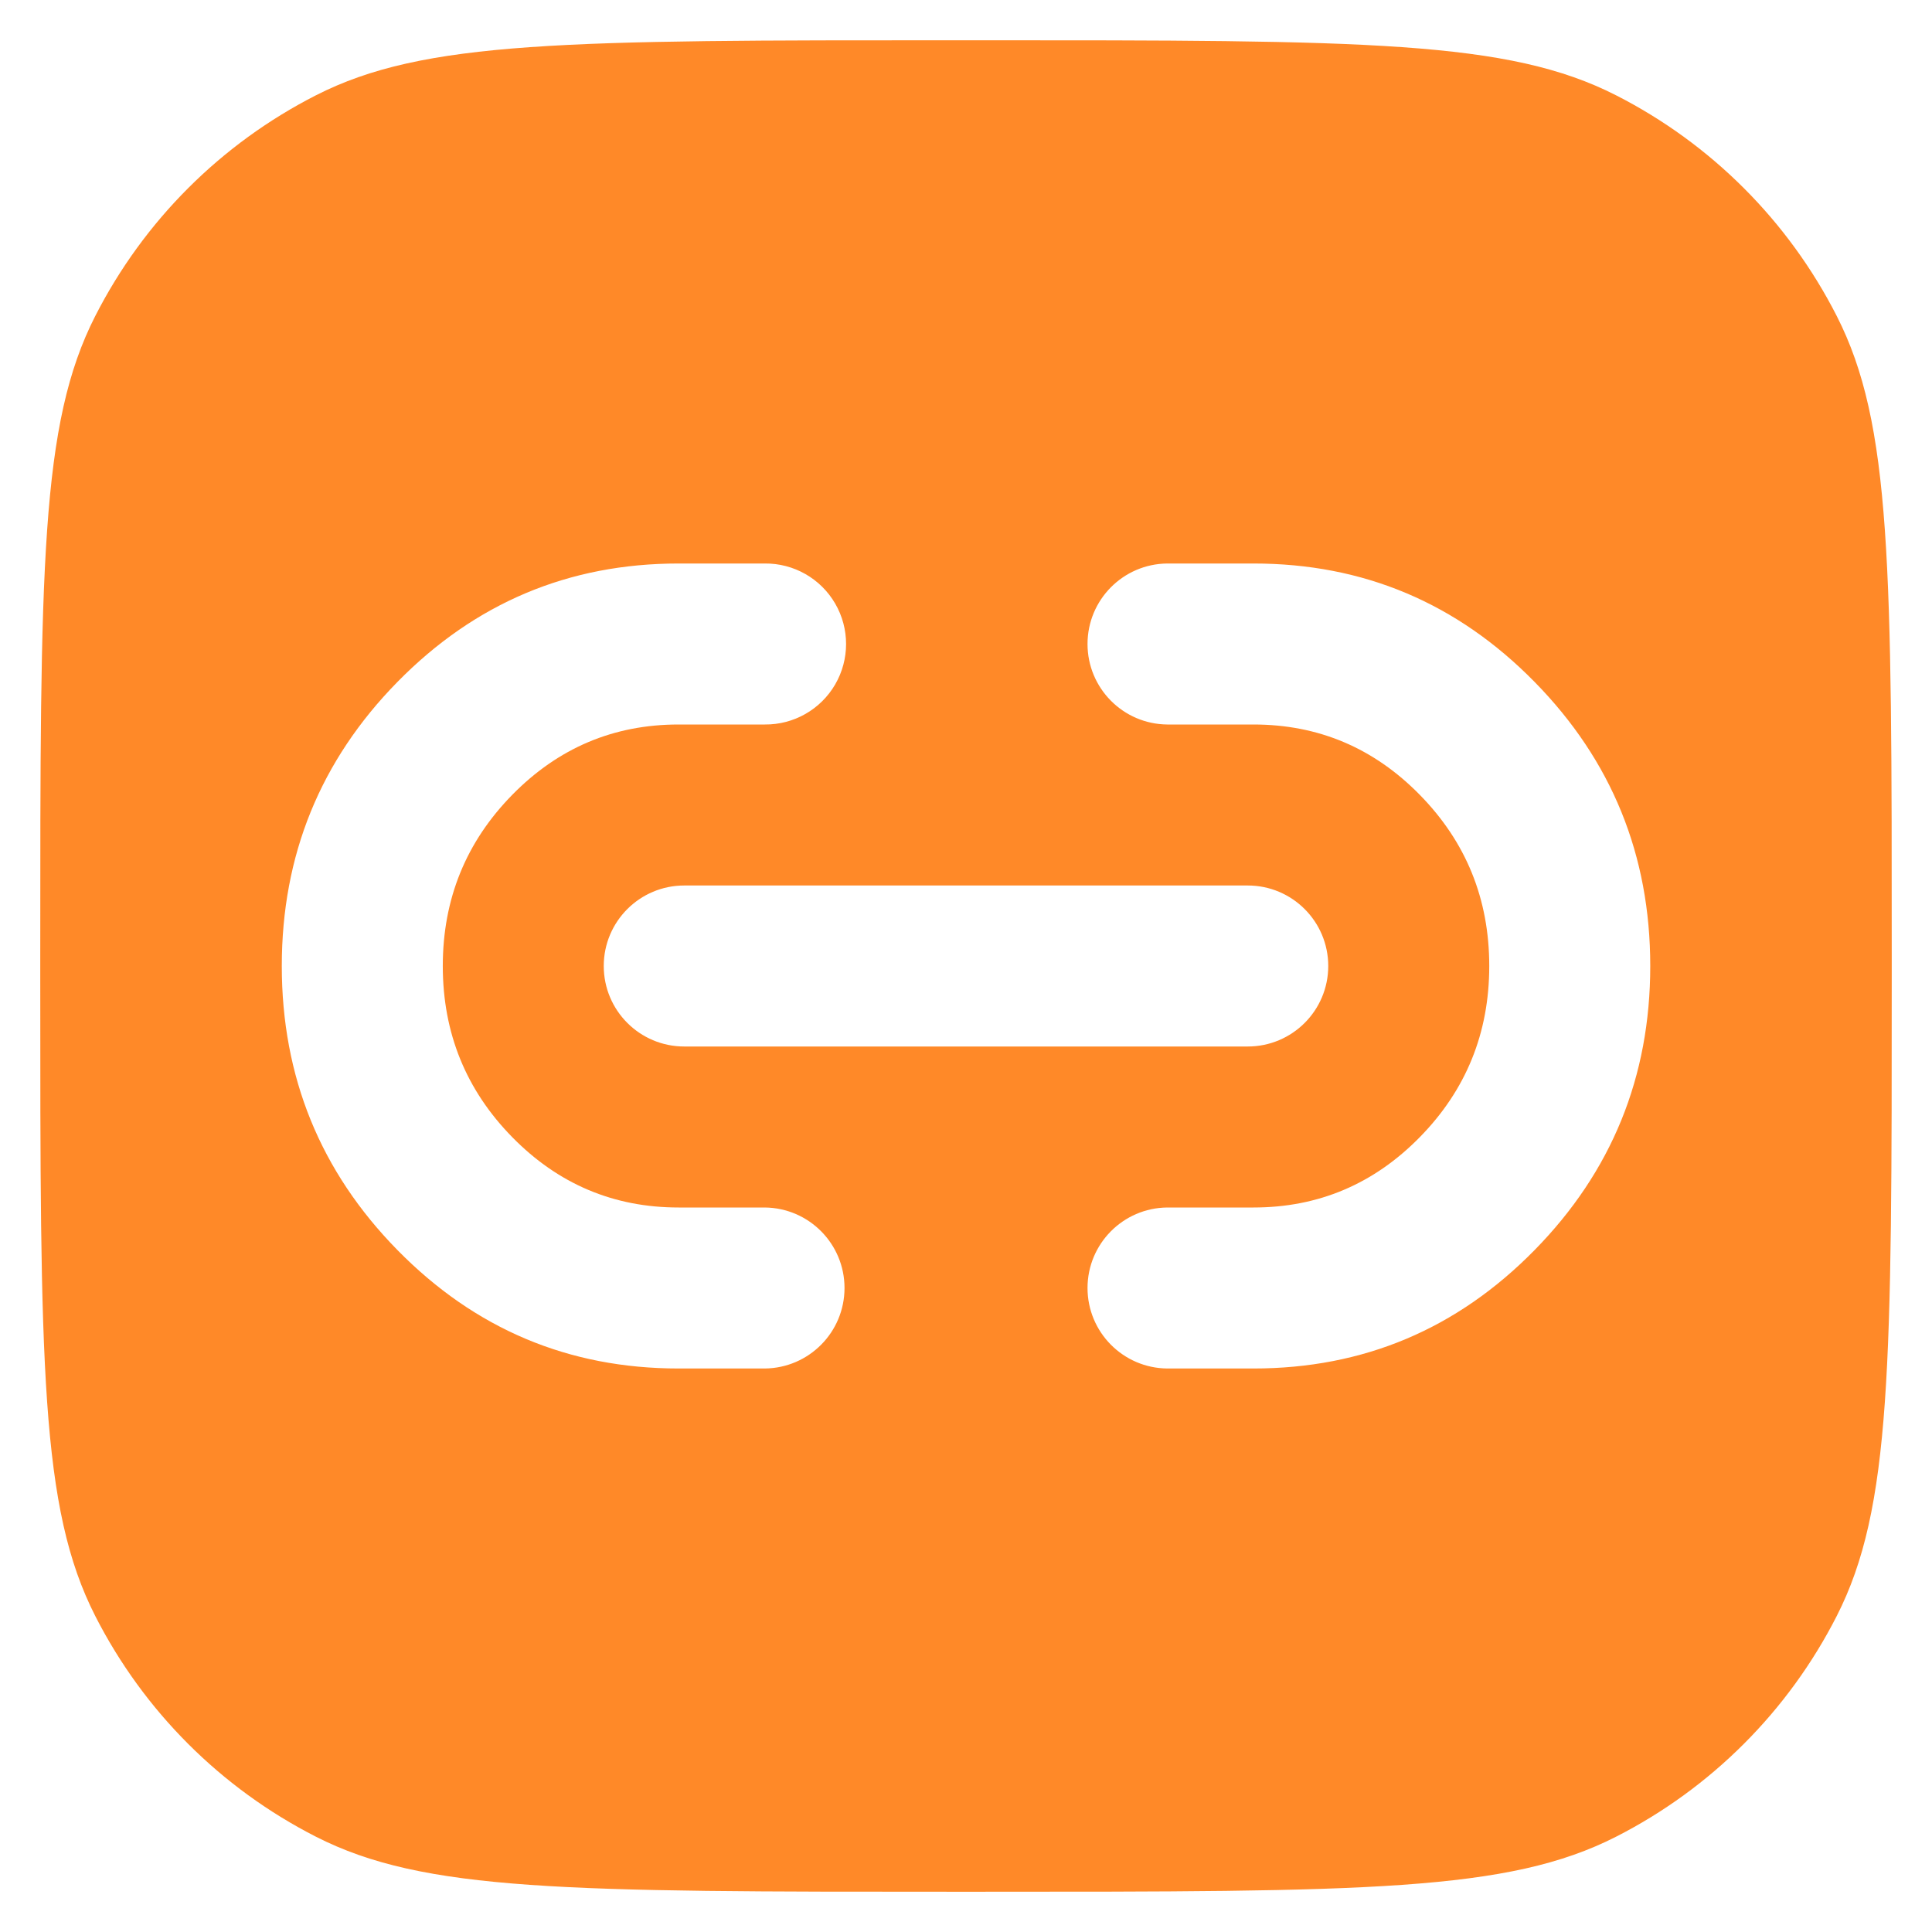
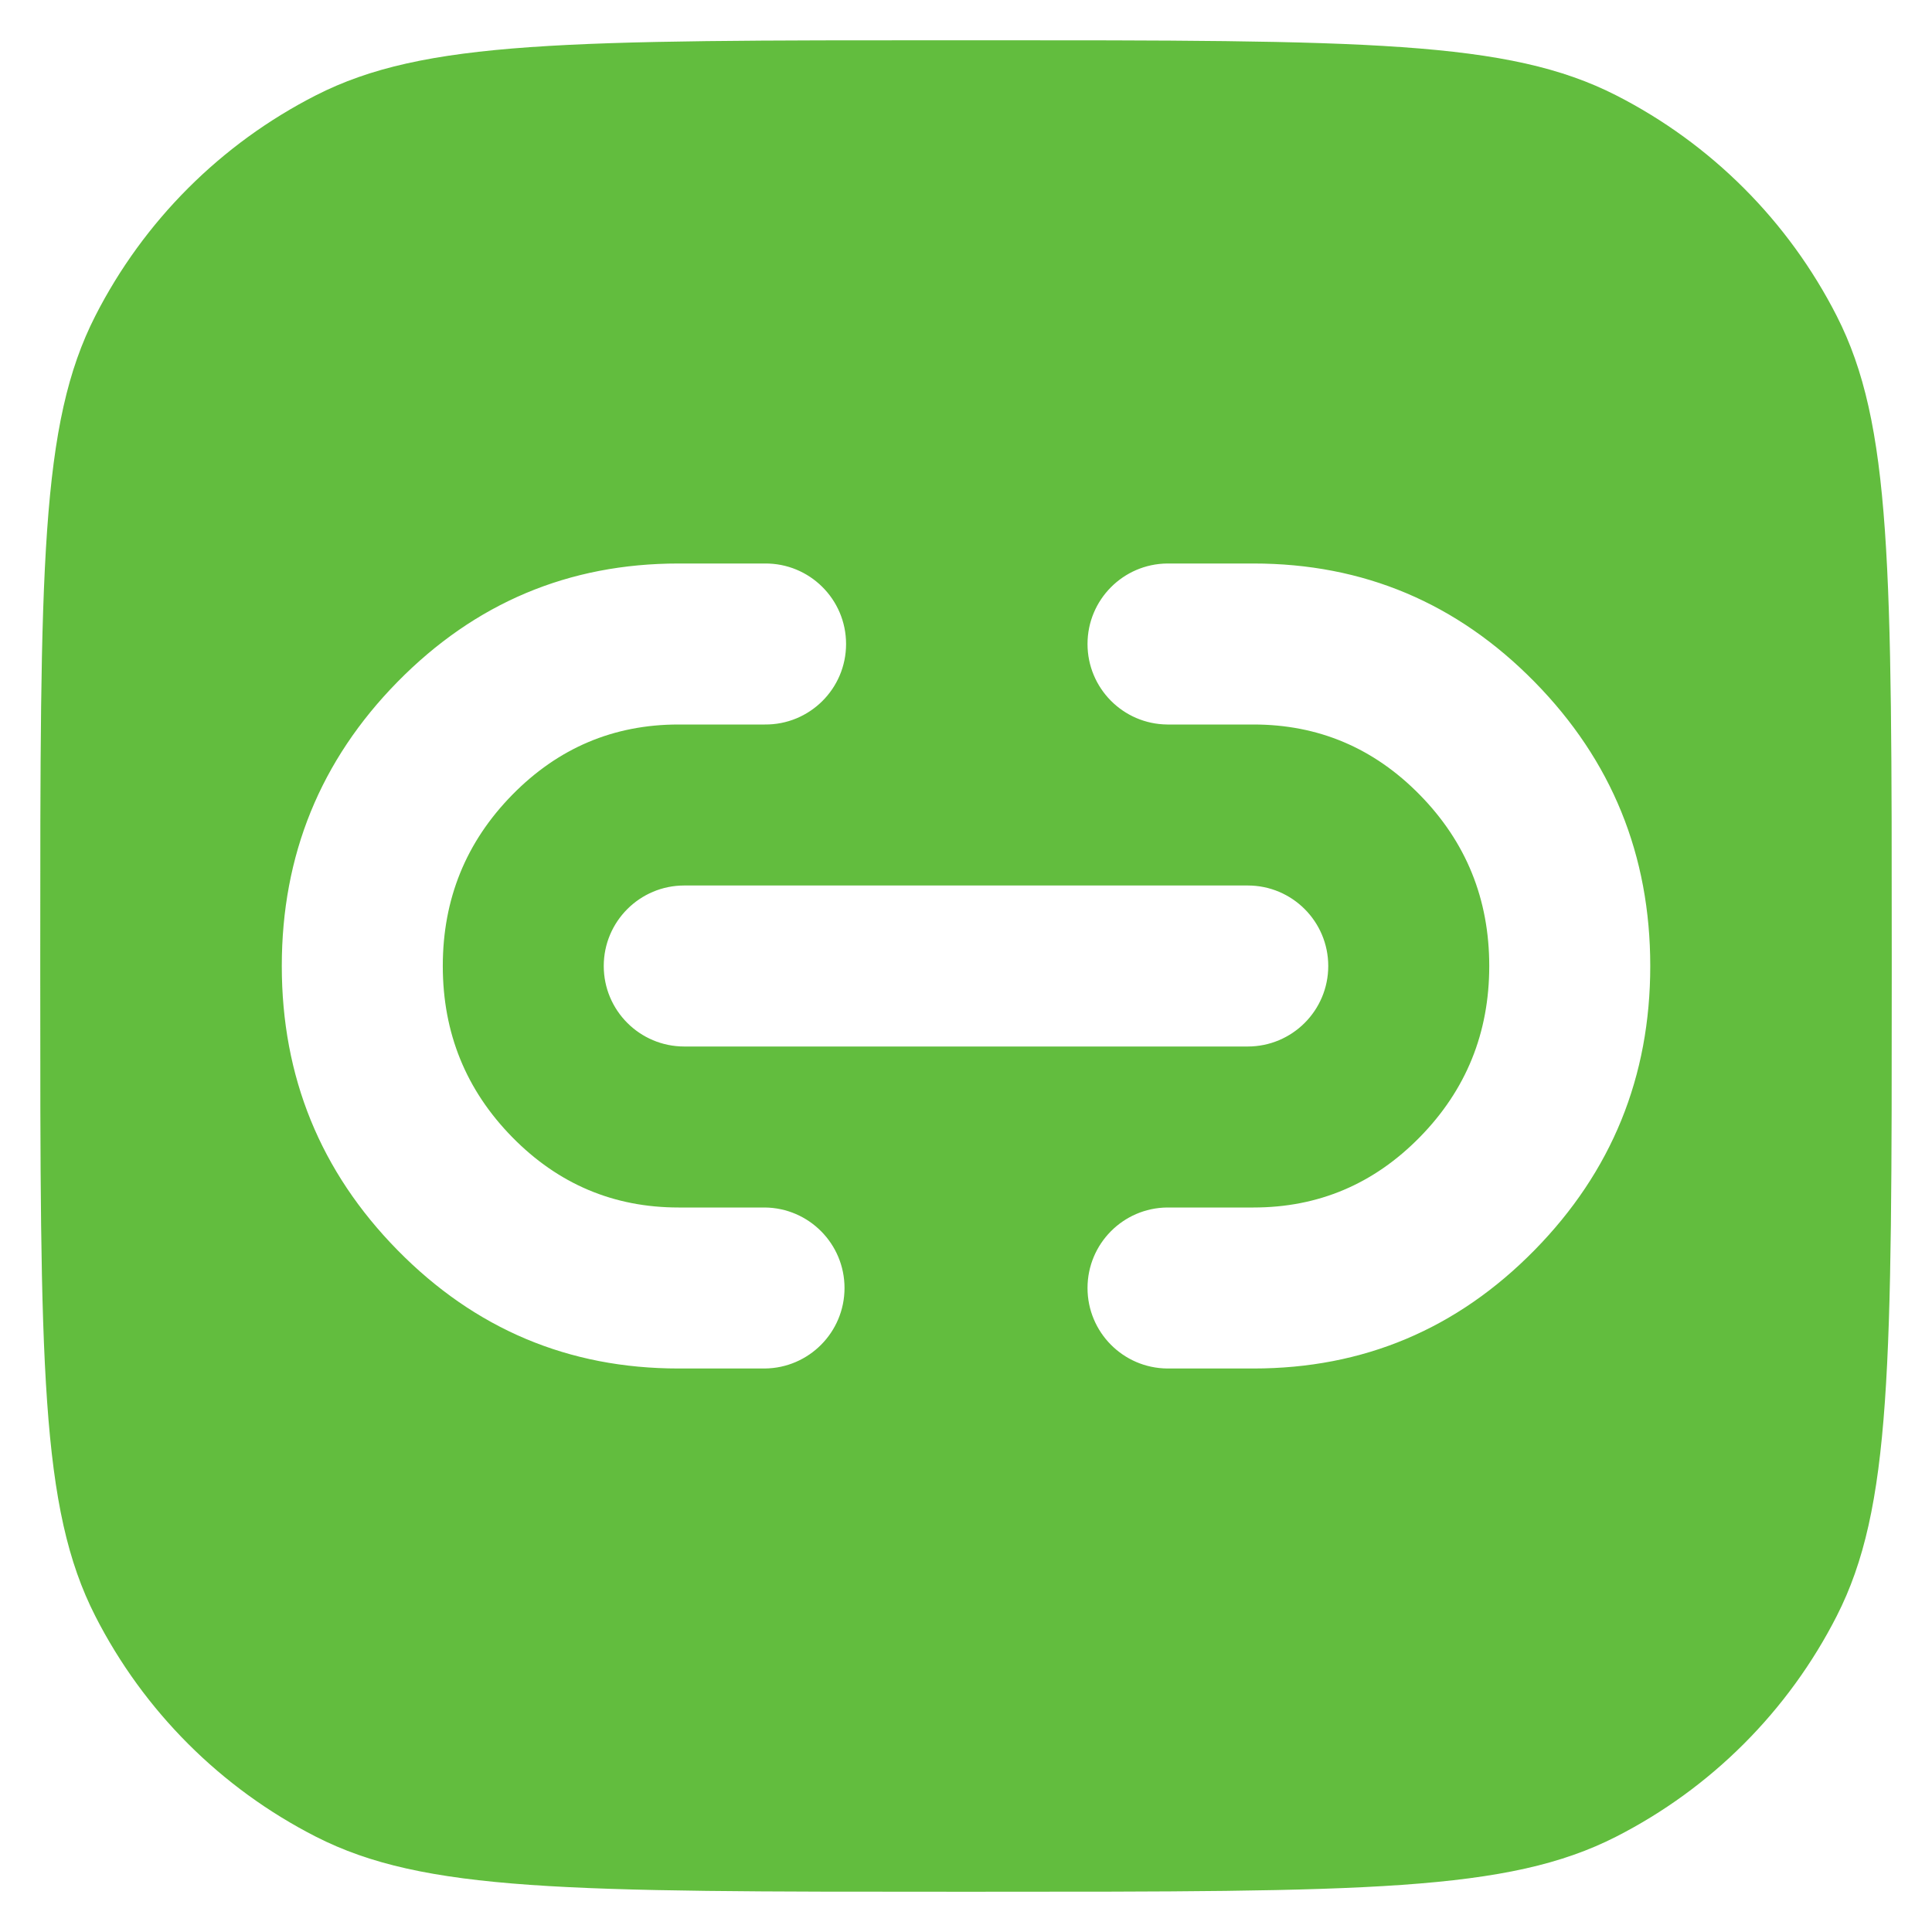
- <svg xmlns="http://www.w3.org/2000/svg" width="256" height="256">
+ <svg xmlns="http://www.w3.org/2000/svg" fill="none" version="1.1" width="256" height="256" viewBox="0 0 256 256">
  <defs>
-     <style />
+     <clipPath id="master_svg0_1179_046989">
+       <rect x="0" y="0" width="256" height="256" rx="0" />
+     </clipPath>
  </defs>
-   <path d="M12.624 41.867c-7.29 14.314-7.29 33.05-7.29 84.832v2.602c0 51.787 0 70.517 7.29 84.832a66.907 66.907 0 0 0 29.243 29.243c14.314 7.29 33.05 7.29 84.832 7.29h2.602c51.787 0 70.518 0 84.832-7.29a66.907 66.907 0 0 0 29.243-29.243c7.29-14.314 7.29-33.05 7.29-84.832V126.7c0-51.787 0-70.517-7.29-84.832a66.907 66.907 0 0 0-29.243-29.243c-14.314-7.29-33.05-7.29-84.832-7.29H126.7c-51.787 0-70.518 0-84.832 7.29a66.907 66.907 0 0 0-29.243 29.243zM89.909 160h11.43a10.667 10.667 0 0 1 0 21.333h-11.43c-14.555 0-26.965-5.227-37.242-15.69-10.214-10.4-15.328-22.955-15.328-37.643 0-14.688 5.109-27.237 15.328-37.643 10.277-10.464 22.693-15.69 37.242-15.69h11.43a10.667 10.667 0 1 1 0 21.333h-11.43c-8.587 0-15.93 3.104-22.021 9.307-6.144 6.256-9.216 13.818-9.216 22.693 0 8.875 3.072 16.437 9.216 22.693C73.978 156.896 81.323 160 89.92 160zm64.758 0h11.429c8.587 0 15.93-3.104 22.021-9.307 6.144-6.256 9.216-13.818 9.216-22.693 0-8.875-3.072-16.437-9.216-22.693-6.09-6.203-13.434-9.307-22.021-9.307h-11.43a10.667 10.667 0 0 1 0-21.333h11.43c14.56 0 26.97 5.227 37.243 15.69 10.218 10.4 15.328 22.955 15.328 37.643 0 14.688-5.11 27.237-15.328 37.643-10.272 10.464-22.688 15.69-37.243 15.69h-11.43a10.667 10.667 0 0 1 0-21.333zm-64-21.333a10.667 10.667 0 0 1 0-21.334h74.666a10.667 10.667 0 0 1 0 21.334H90.667z" fill="#FF8928" />
+   <g clip-path="url(#master_svg0_1179_046989)">
+     <path d="M12.624,41.867C5.334,56.181,5.334,74.917,5.334,126.699L5.334,129.301C5.334,181.088,5.334,199.818,12.624,214.133C19.039,226.724,29.276,236.961,41.867,243.376C56.181,250.666,74.917,250.666,126.699,250.666L129.301,250.666C181.088,250.666,199.819,250.666,214.133,243.376C226.724,236.961,236.961,226.724,243.376,214.133C250.666,199.819,250.666,181.083,250.666,129.301L250.666,126.7C250.666,74.913,250.666,56.183,243.376,41.868C236.961,29.277,226.724,19.04,214.133,12.625C199.819,5.335,181.083,5.335,129.301,5.335L126.7,5.335C74.913,5.335,56.182,5.335,41.868,12.625C29.277,19.04,19.04,29.277,12.624,41.867L12.624,41.867ZM89.909,160L101.339,160C107.19,160.056,111.903,164.815,111.903,170.667C111.903,176.518,107.19,181.277,101.339,181.333L89.909,181.333C75.354,181.333,62.944,176.106,52.667,165.643C42.453,155.243,37.339,142.688,37.339,128C37.339,113.312,42.448,100.763,52.667,90.357C62.944,79.893,75.36,74.667,89.909,74.667L101.339,74.667C107.27,74.61,112.109,79.402,112.109,85.333C112.109,91.265,107.27,96.057,101.339,96L89.909,96C81.322,96,73.979,99.104,67.888,105.307C61.744,111.563,58.672,119.125,58.672,128C58.672,136.875,61.744,144.437,67.888,150.693C73.978,156.896,81.323,160,89.92,160L89.909,160ZM154.667,160L166.096,160C174.683,160,182.026,156.896,188.117,150.693C194.261,144.437,197.333,136.875,197.333,128C197.333,119.125,194.261,111.563,188.117,105.307C182.027,99.104,174.683,96,166.096,96L154.666,96C148.815,95.944,144.102,91.185,144.102,85.333C144.102,79.482,148.815,74.723,154.666,74.667L166.096,74.667C180.656,74.667,193.066,79.894,203.339,90.357C213.557,100.757,218.667,113.312,218.667,128C218.667,142.688,213.557,155.237,203.339,165.643C193.067,176.107,180.651,181.333,166.096,181.333L154.666,181.333C148.815,181.277,144.102,176.518,144.102,170.667C144.102,164.815,148.815,160.056,154.666,160L154.667,160ZM90.667,138.667C84.776,138.667,80,133.891,80,128C80,122.109,84.776,117.333,90.667,117.333L165.333,117.333C171.224,117.333,176,122.109,176,128C176,133.891,171.224,138.667,165.333,138.667L90.667,138.667Z" fill="#62BD3E" fill-opacity="1" />
+   </g>
</svg>
